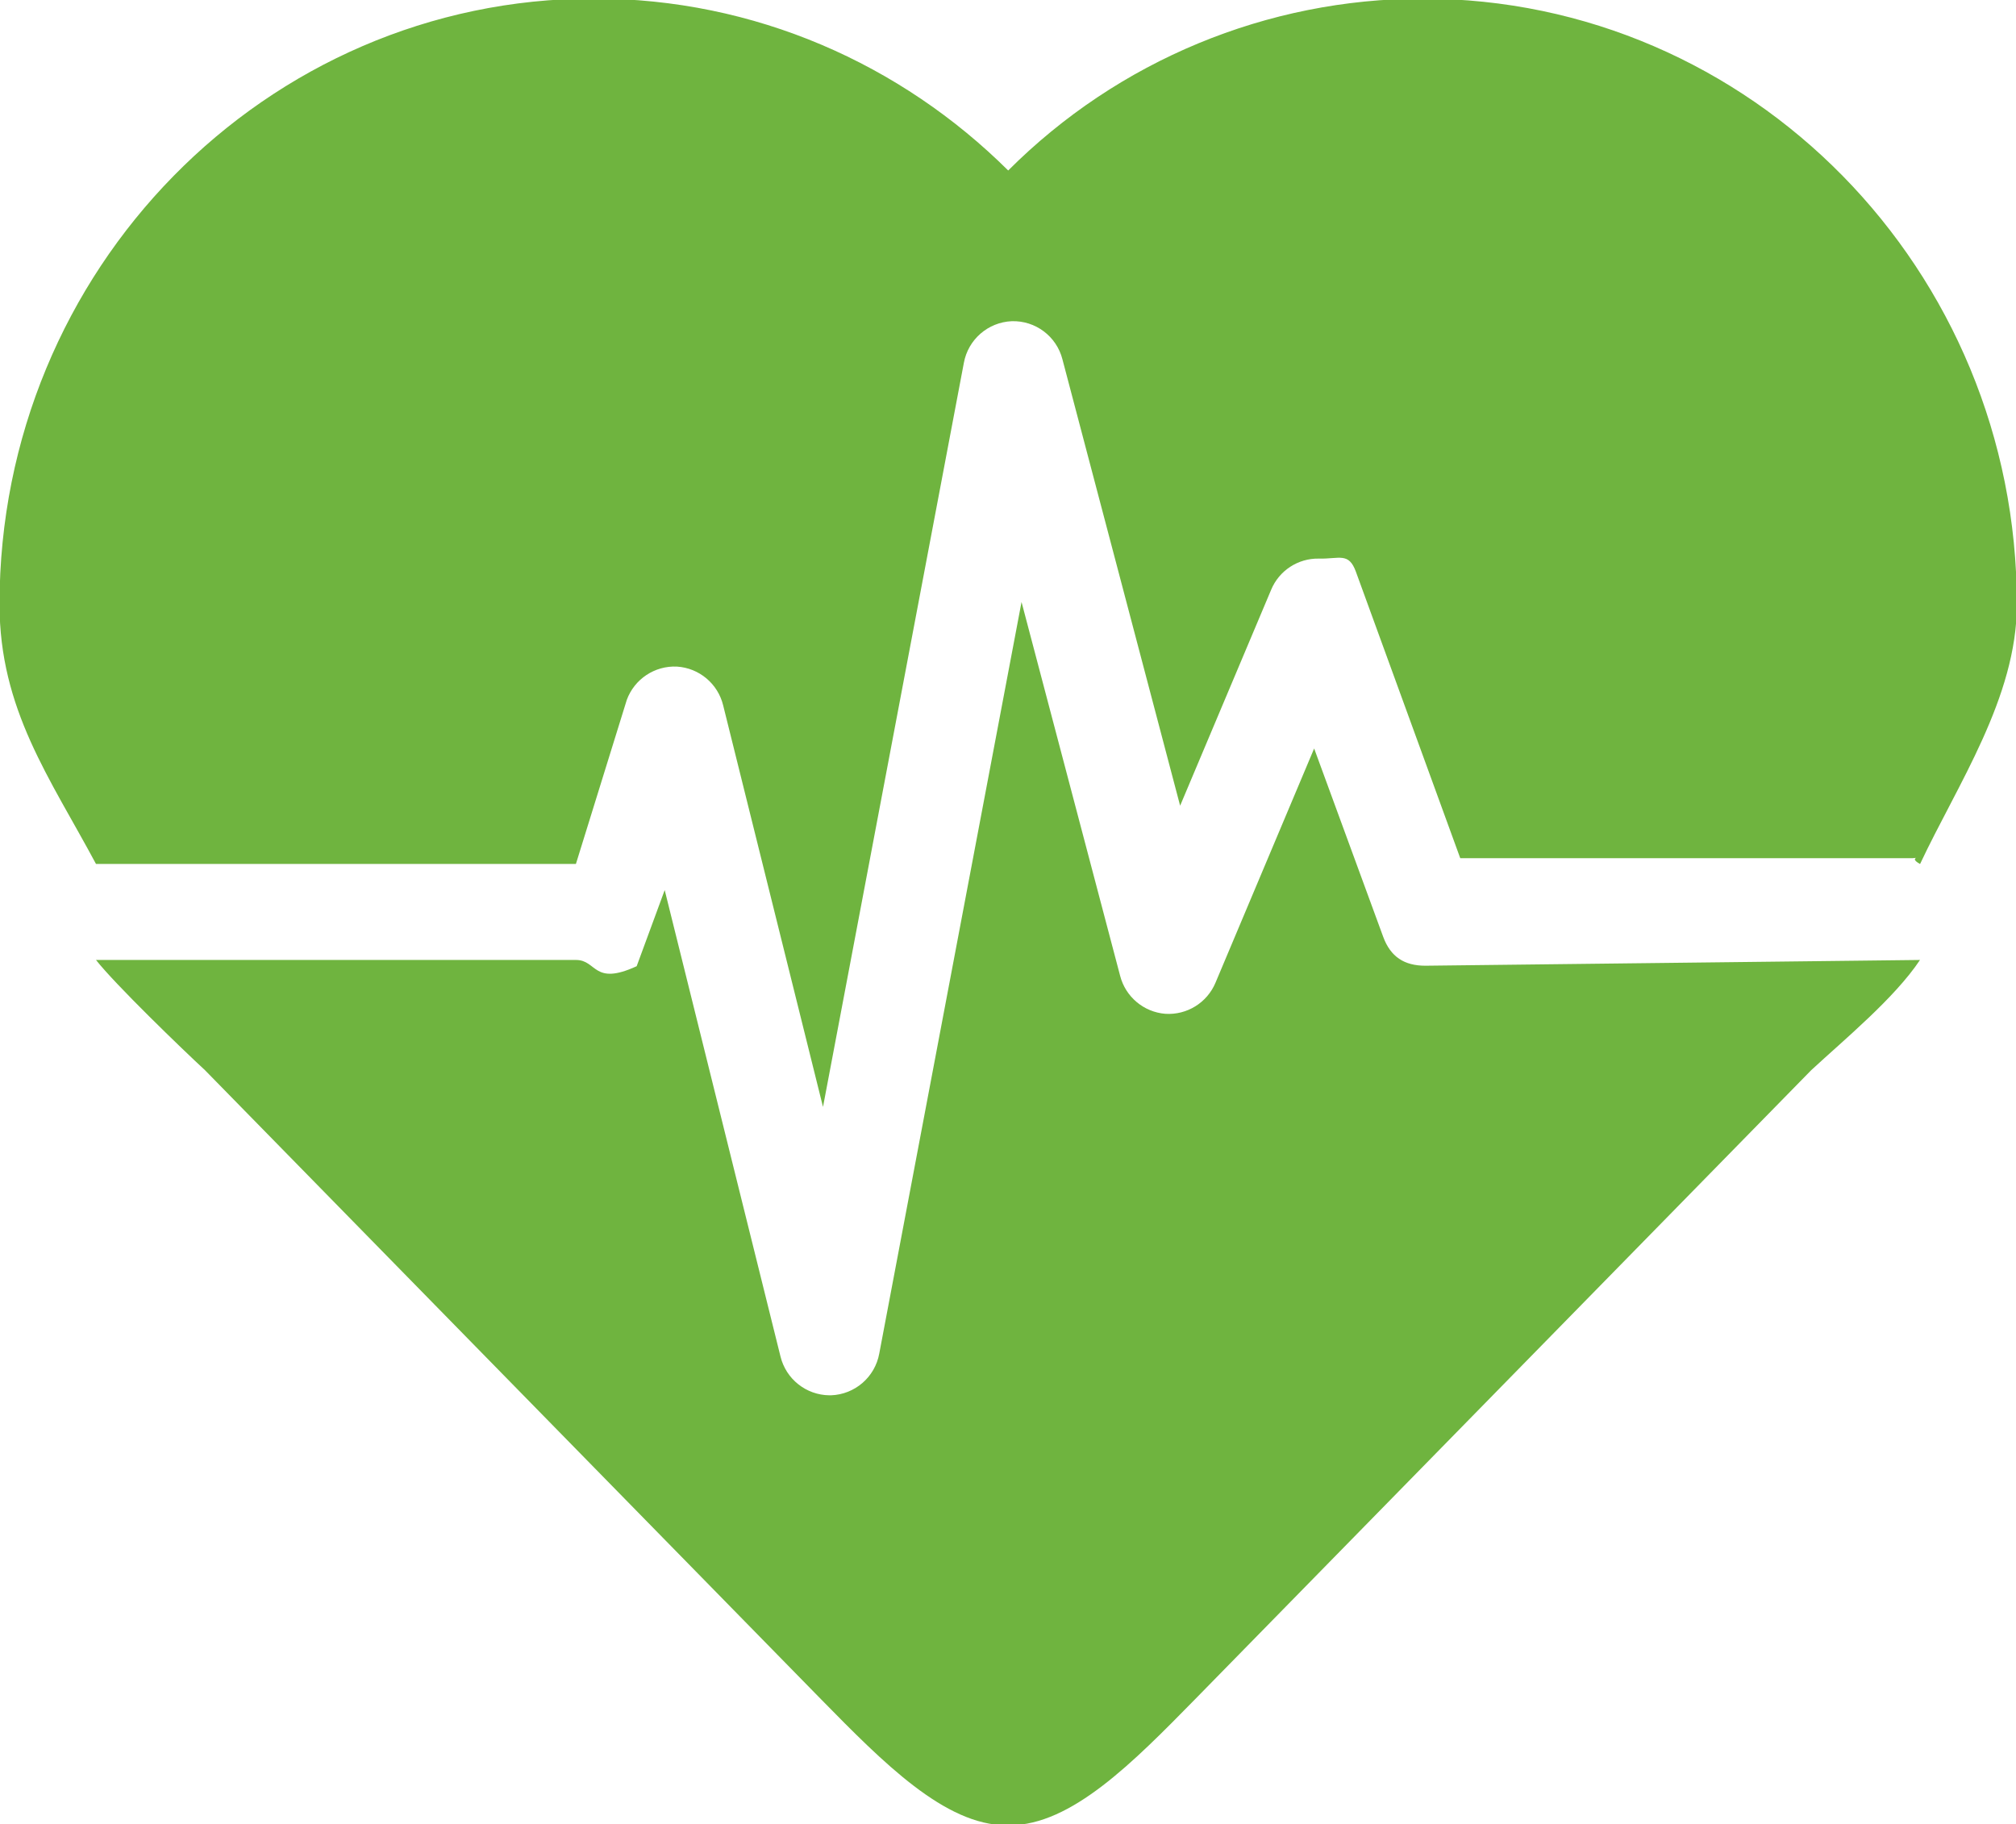
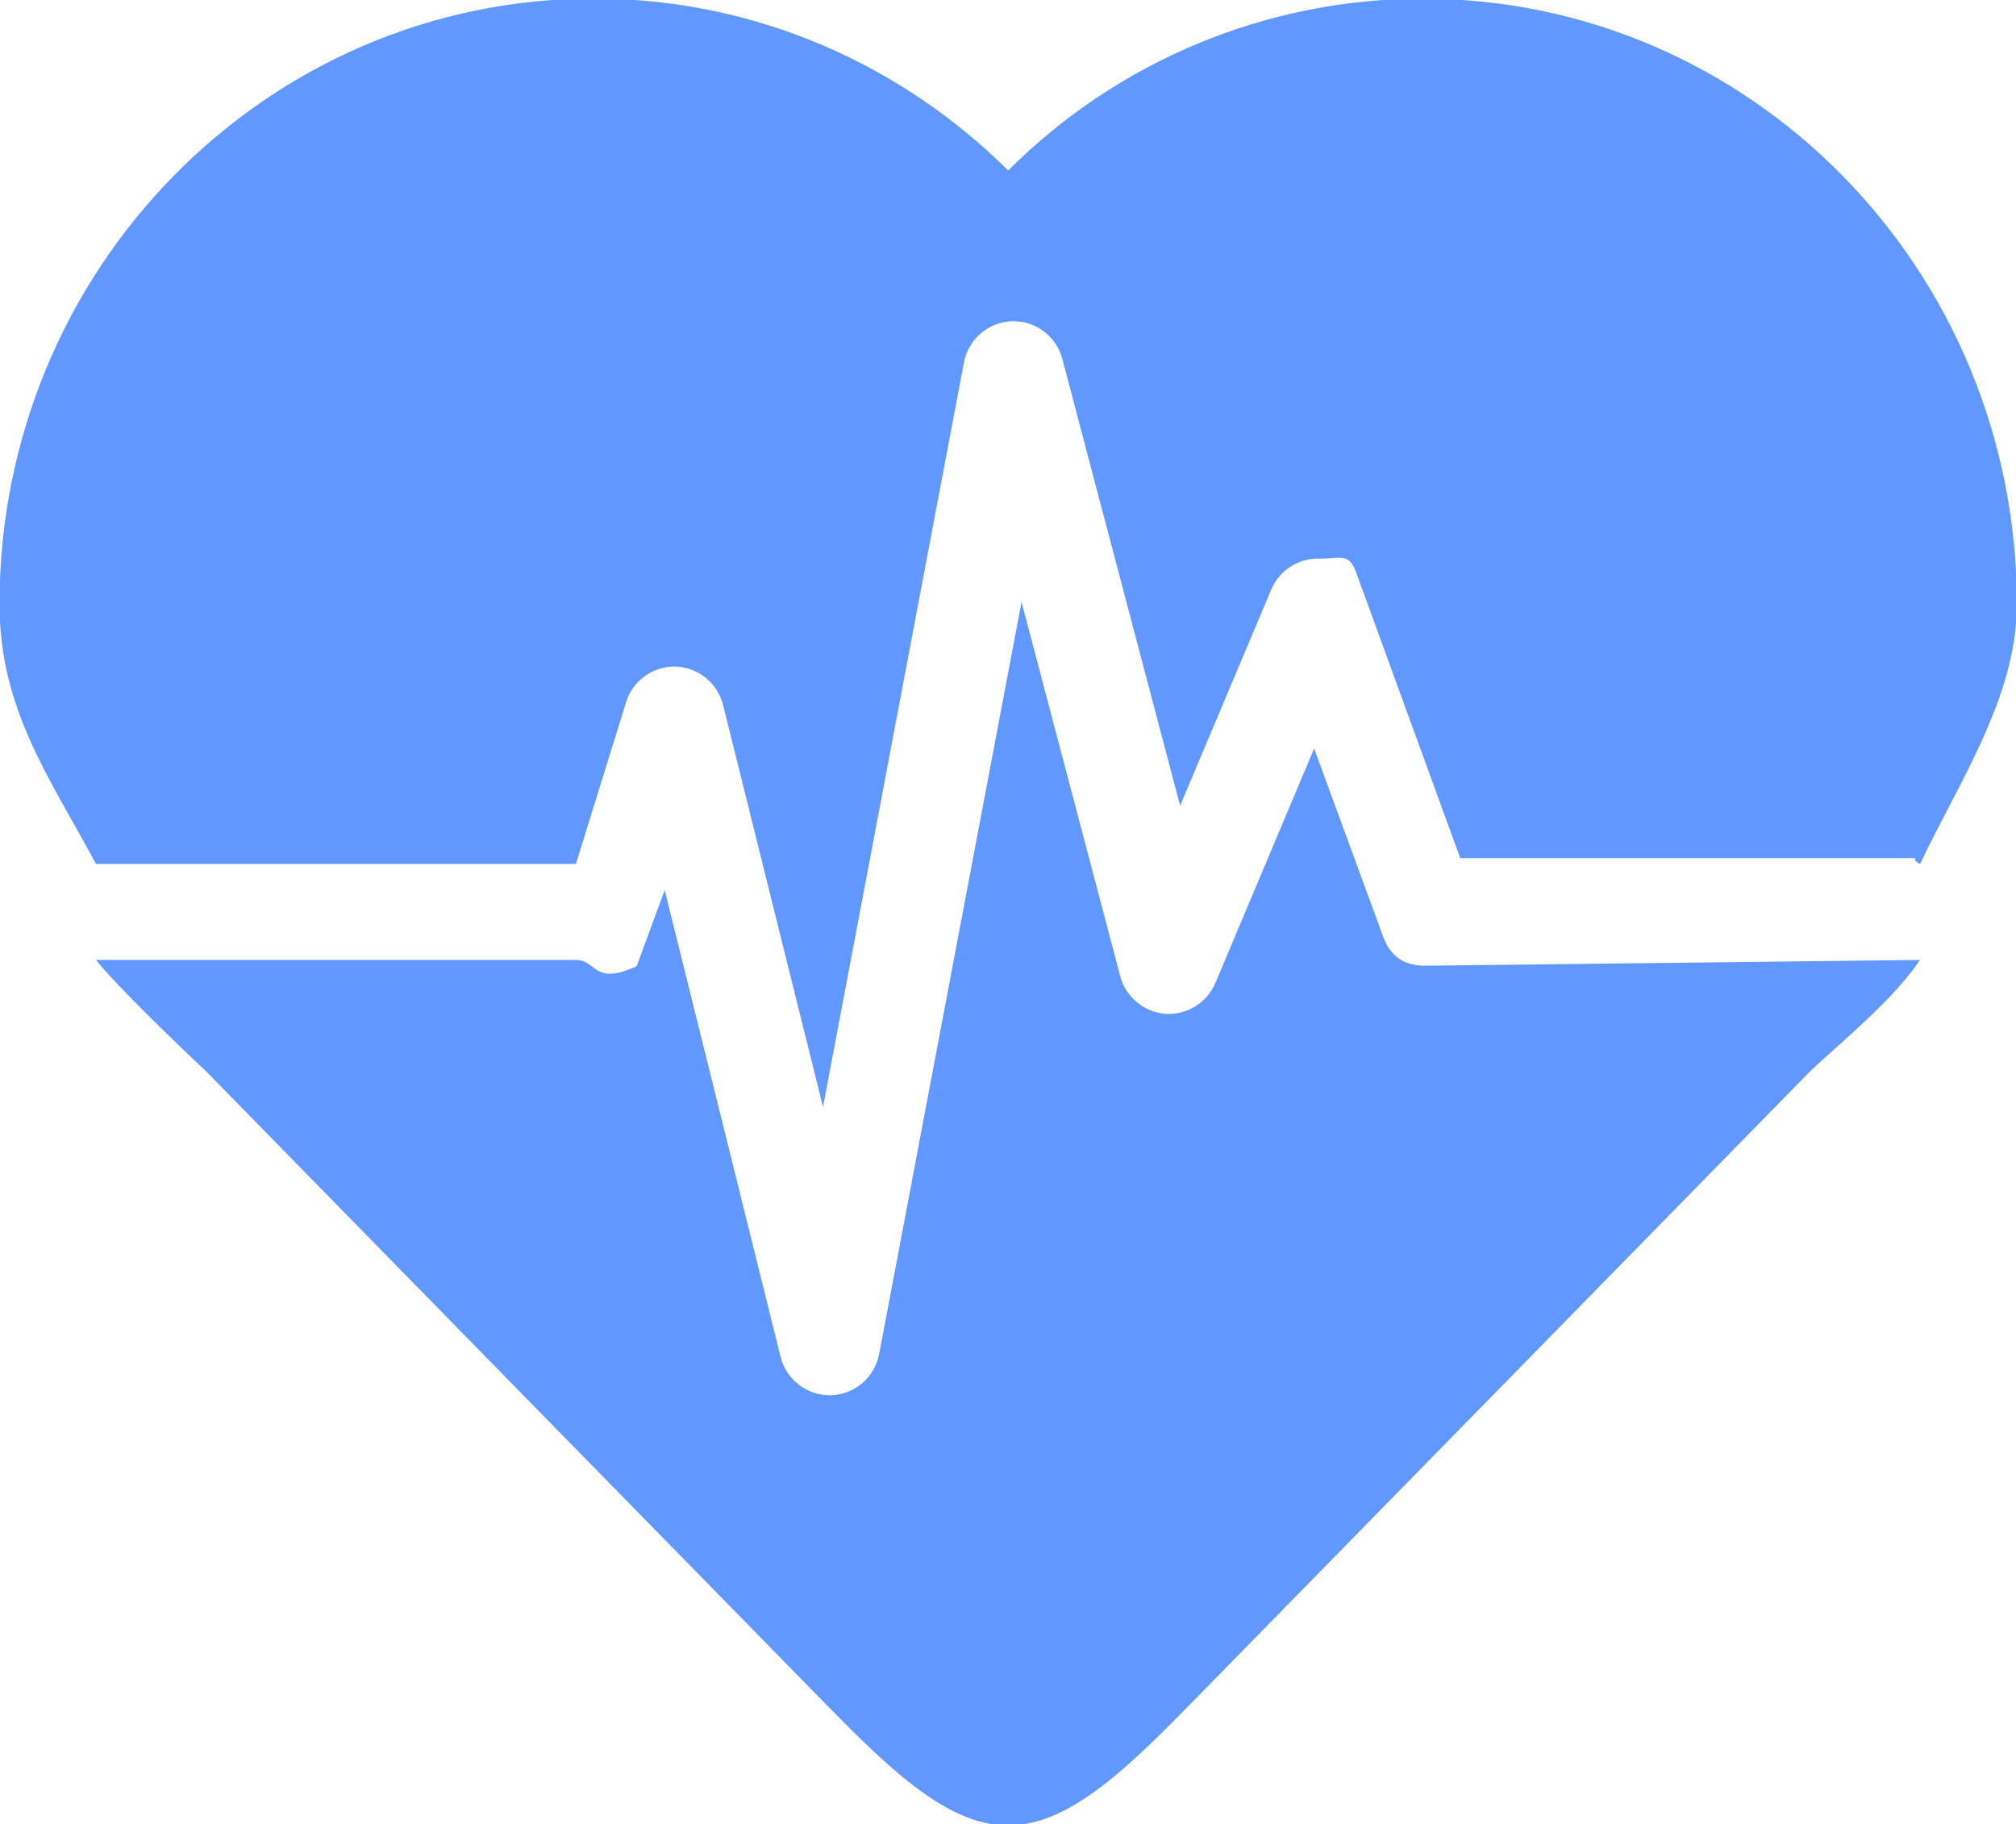
<svg xmlns="http://www.w3.org/2000/svg" width="21" height="19" viewBox="0 0 21 19">
  <g>
    <g>
-       <path fill="#6fb43f" d="M20 9c-.07-.038-.057-.057-.04-.064a.701.701 0 0 1-.039.004h-4.71l-1.087-2.984c-.075-.206-.171-.132-.386-.137a.527.527 0 0 0-.497.325l-.948 2.249-1.226-4.65a.528.528 0 0 0-.528-.397.53.53 0 0 0-.499.435l-1.467 7.75-1.04-4.183a.53.53 0 0 0-.481-.404.53.53 0 0 0-.523.347L5.999 9H1C.52 8.103-.005 7.39-.005 6.295c0-3.485 2.771-6.31 6.19-6.31 1.68 0 3.202.684 4.317 1.791a6.107 6.107 0 0 1 4.317-1.79c3.419 0 6.19 2.824 6.19 6.31 0 .972-.622 1.881-1.008 2.704zM6 10c.22 0 .178.274.632.065l.292-.793L8.13 14.13a.53.53 0 0 0 .51.405h.016a.53.53 0 0 0 .503-.435l1.482-7.829 1.027 3.894a.53.53 0 0 0 .471.396.53.53 0 0 0 .522-.323l1.028-2.441.719 1.961c.077.21.22.302.44.302L20 10c-.265.398-.785.826-1.133 1.148l-6.421 6.556c-.643.655-1.286 1.31-1.93 1.31h-.031c-.643 0-1.287-.655-1.93-1.31l-6.42-6.556C1.899 10.93 1.199 10.254 1 10z" />
+       <path fill="#6098ff" d="M20 9c-.07-.038-.057-.057-.04-.064a.701.701 0 0 1-.039.004h-4.71l-1.087-2.984c-.075-.206-.171-.132-.386-.137a.527.527 0 0 0-.497.325l-.948 2.249-1.226-4.65a.528.528 0 0 0-.528-.397.53.53 0 0 0-.499.435l-1.467 7.75-1.04-4.183a.53.53 0 0 0-.481-.404.53.53 0 0 0-.523.347L5.999 9H1C.52 8.103-.005 7.39-.005 6.295c0-3.485 2.771-6.31 6.19-6.31 1.68 0 3.202.684 4.317 1.791a6.107 6.107 0 0 1 4.317-1.79c3.419 0 6.19 2.824 6.19 6.31 0 .972-.622 1.881-1.008 2.704zM6 10c.22 0 .178.274.632.065l.292-.793L8.13 14.13a.53.53 0 0 0 .51.405h.016a.53.53 0 0 0 .503-.435l1.482-7.829 1.027 3.894a.53.53 0 0 0 .471.396.53.53 0 0 0 .522-.323l1.028-2.441.719 1.961c.077.21.22.302.44.302L20 10c-.265.398-.785.826-1.133 1.148l-6.421 6.556c-.643.655-1.286 1.31-1.93 1.31h-.031c-.643 0-1.287-.655-1.93-1.31l-6.42-6.556C1.899 10.93 1.199 10.254 1 10z" />
    </g>
  </g>
</svg>
